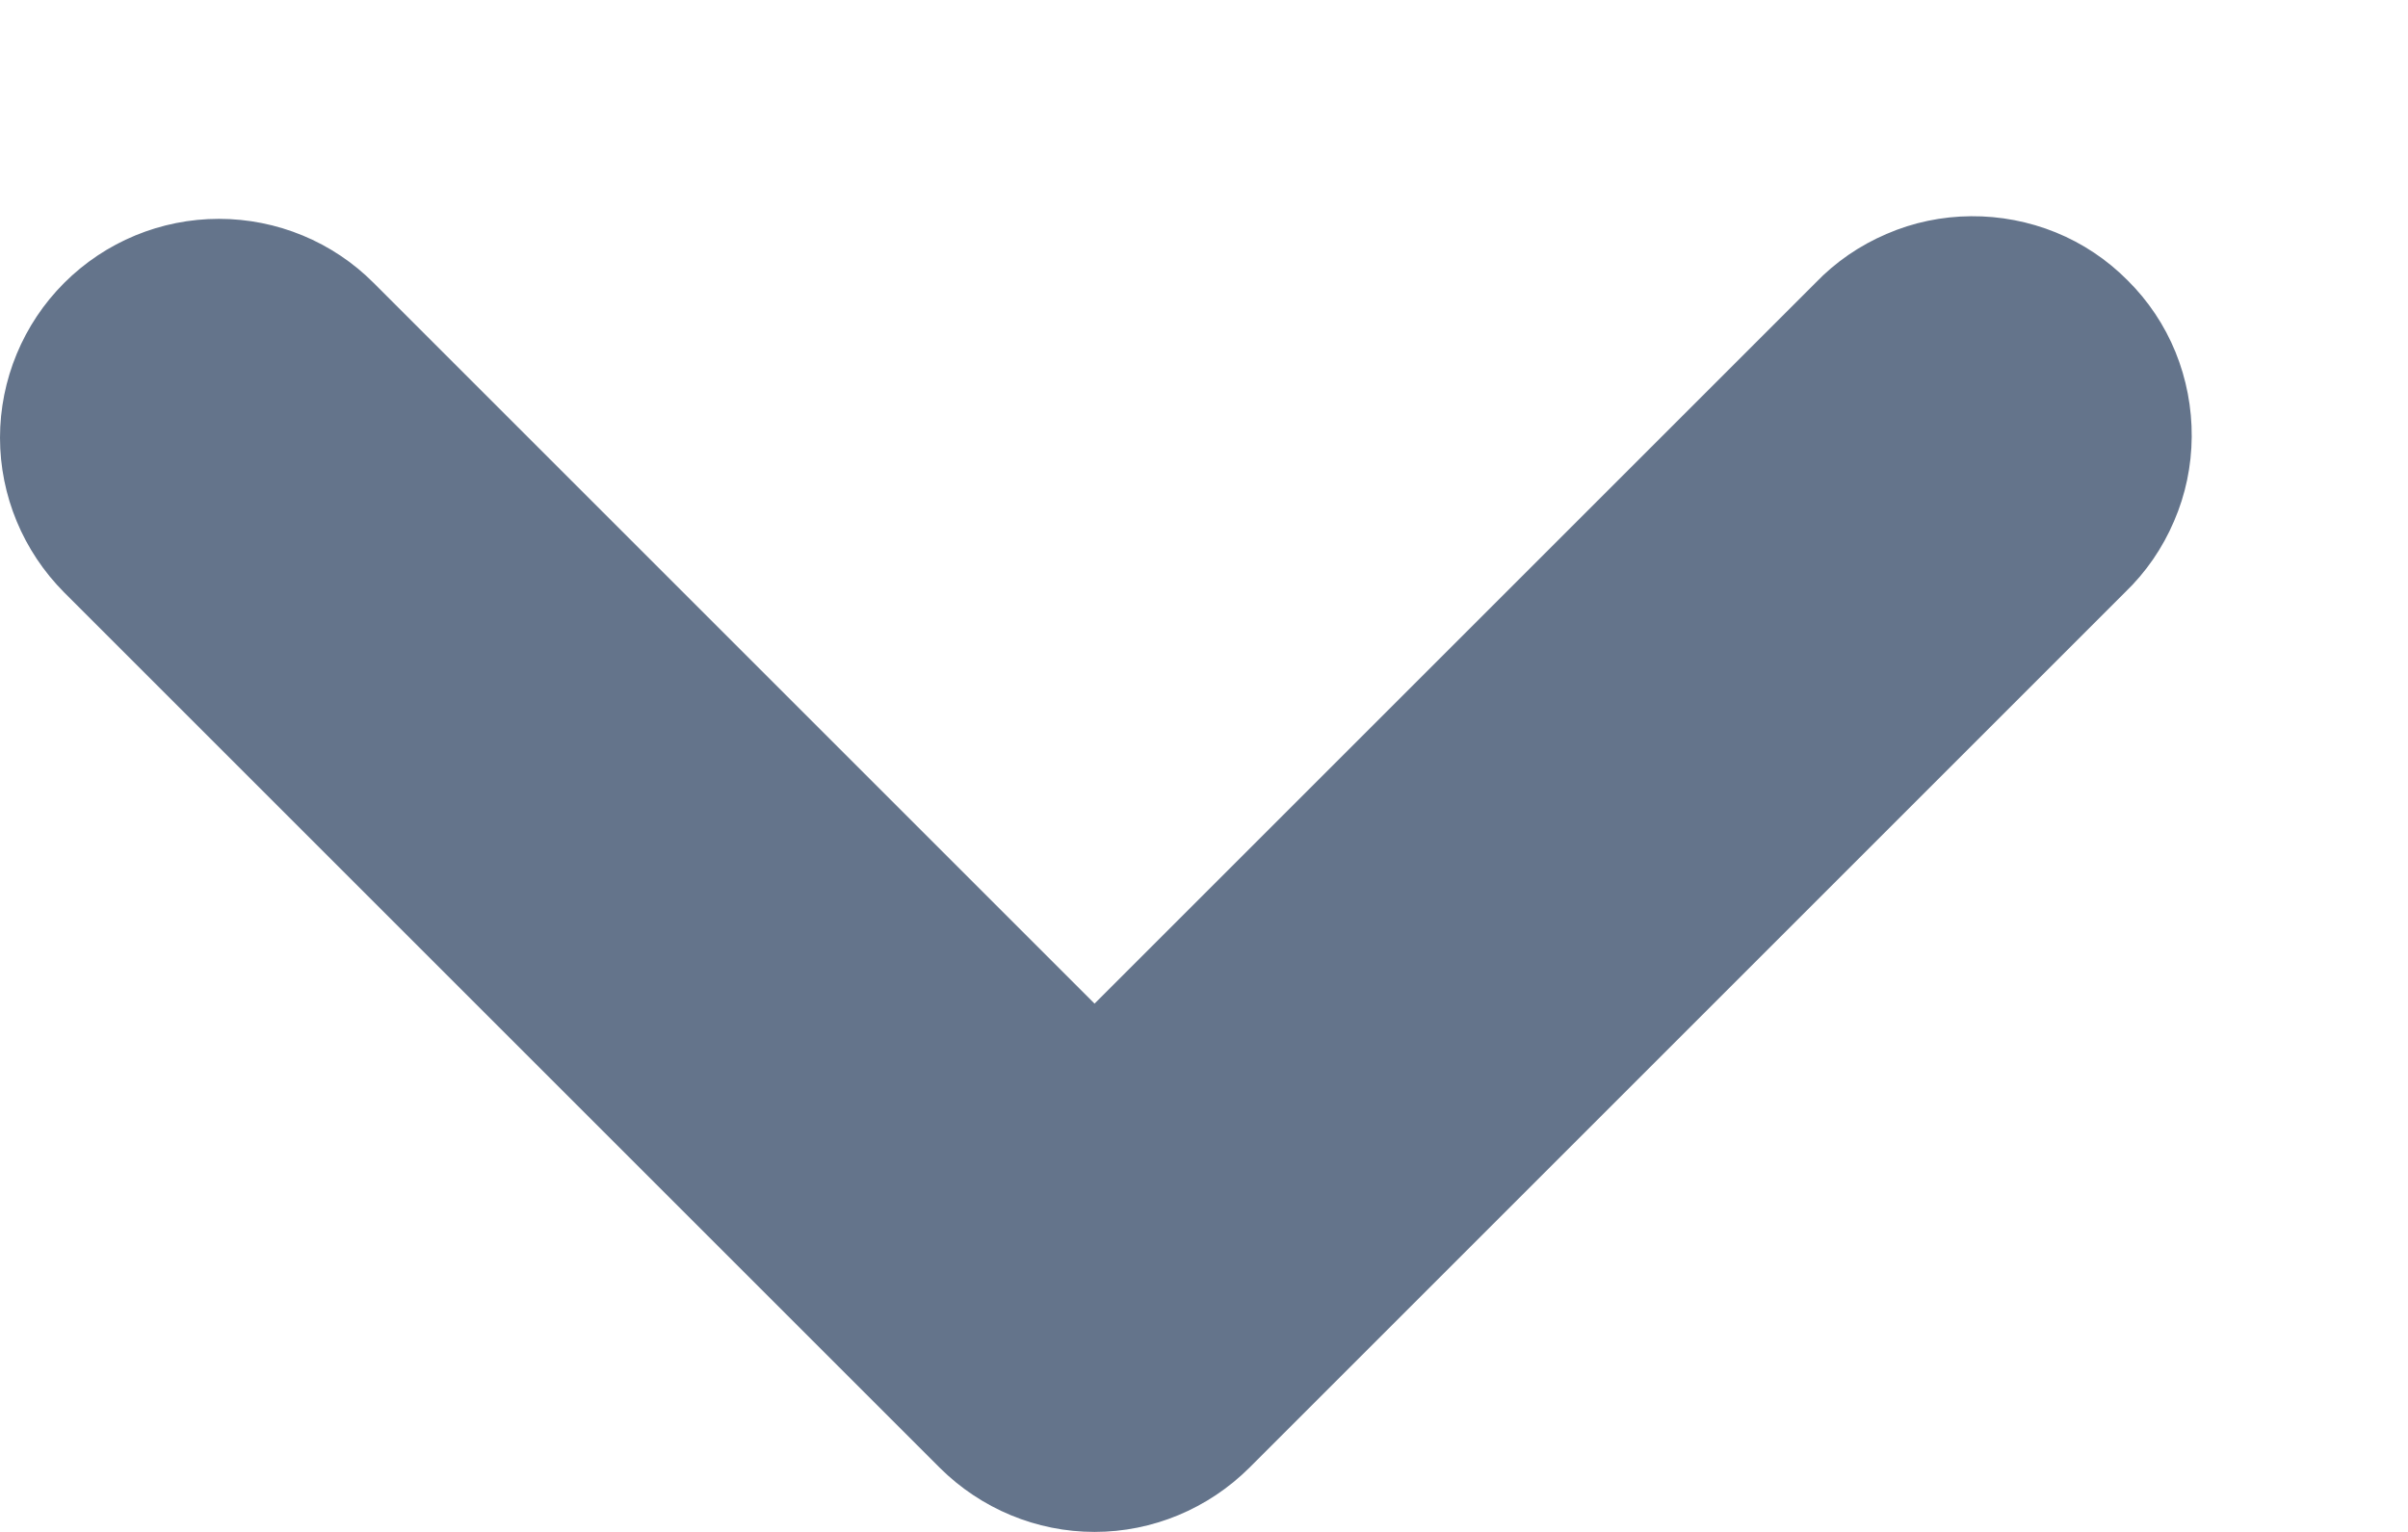
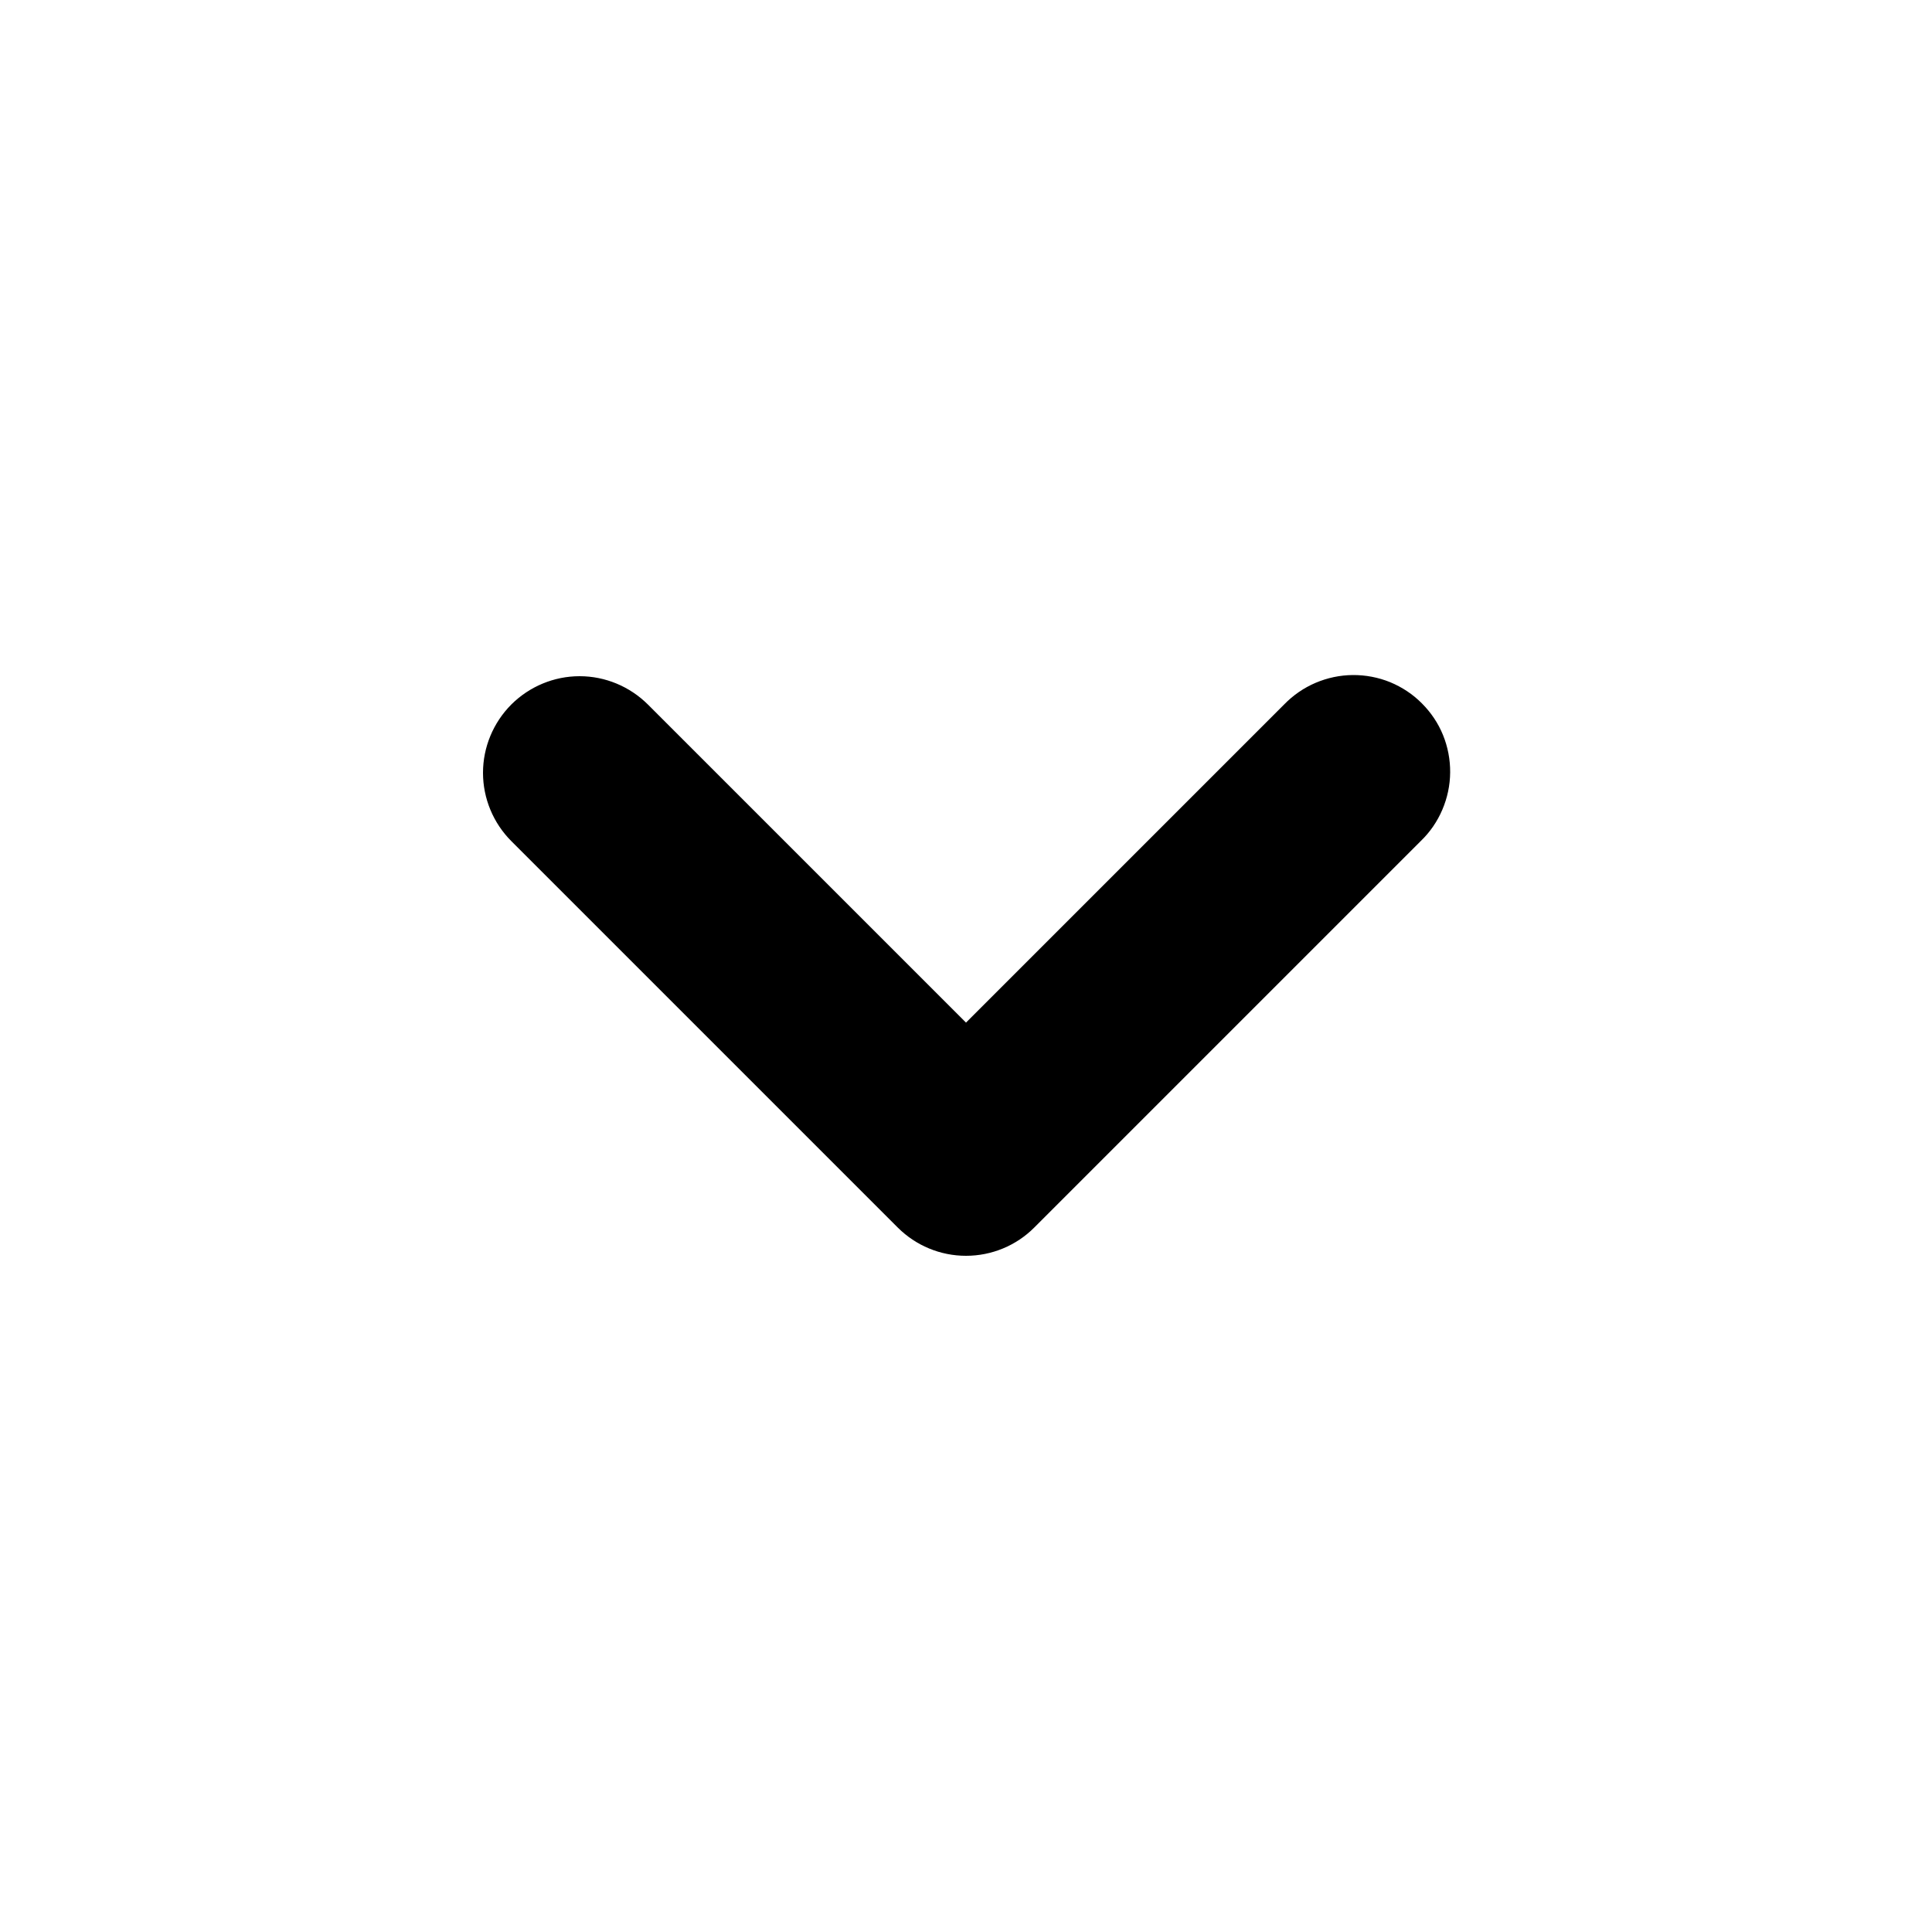
- <svg xmlns="http://www.w3.org/2000/svg" width="11" height="7" viewBox="0 0 11 7" fill="none">
-   <path fill-rule="evenodd" clip-rule="evenodd" d="M0.293 1.293C0.481 1.105 0.735 1 1 1C1.265 1 1.52 1.105 1.707 1.293L5 4.586L8.293 1.293C8.385 1.197 8.496 1.121 8.618 1.069C8.74 1.016 8.871 0.989 9.004 0.988C9.136 0.987 9.268 1.012 9.391 1.062C9.514 1.112 9.626 1.187 9.719 1.281C9.813 1.374 9.888 1.486 9.938 1.609C9.988 1.732 10.013 1.864 10.012 1.996C10.011 2.129 9.984 2.26 9.931 2.382C9.879 2.504 9.803 2.615 9.707 2.707L5.707 6.707C5.519 6.894 5.265 7 5 7C4.735 7 4.481 6.894 4.293 6.707L0.293 2.707C0.106 2.519 0 2.265 0 2C0 1.735 0.106 1.48 0.293 1.293Z" fill="#64748B" />
+ <svg xmlns="http://www.w3.org/2000/svg" width="20" height="20" viewBox="0 0 20 20" fill="none">
+   <path fill-rule="evenodd" clip-rule="evenodd" d="M5.293 7.293C5.481 7.106 5.735 7 6 7C6.265 7 6.519 7.106 6.707 7.293L10 10.586L13.293 7.293C13.385 7.198 13.496 7.121 13.618 7.069C13.74 7.017 13.871 6.989 14.004 6.988C14.136 6.987 14.268 7.012 14.391 7.062C14.514 7.113 14.626 7.187 14.719 7.281C14.813 7.375 14.888 7.486 14.938 7.609C14.988 7.732 15.013 7.864 15.012 7.996C15.011 8.129 14.983 8.26 14.931 8.382C14.879 8.504 14.803 8.615 14.707 8.707L10.707 12.707C10.52 12.895 10.265 13 10 13C9.735 13 9.481 12.895 9.293 12.707L5.293 8.707C5.106 8.52 5 8.265 5 8C5 7.735 5.106 7.481 5.293 7.293Z" fill="black" />
</svg>
